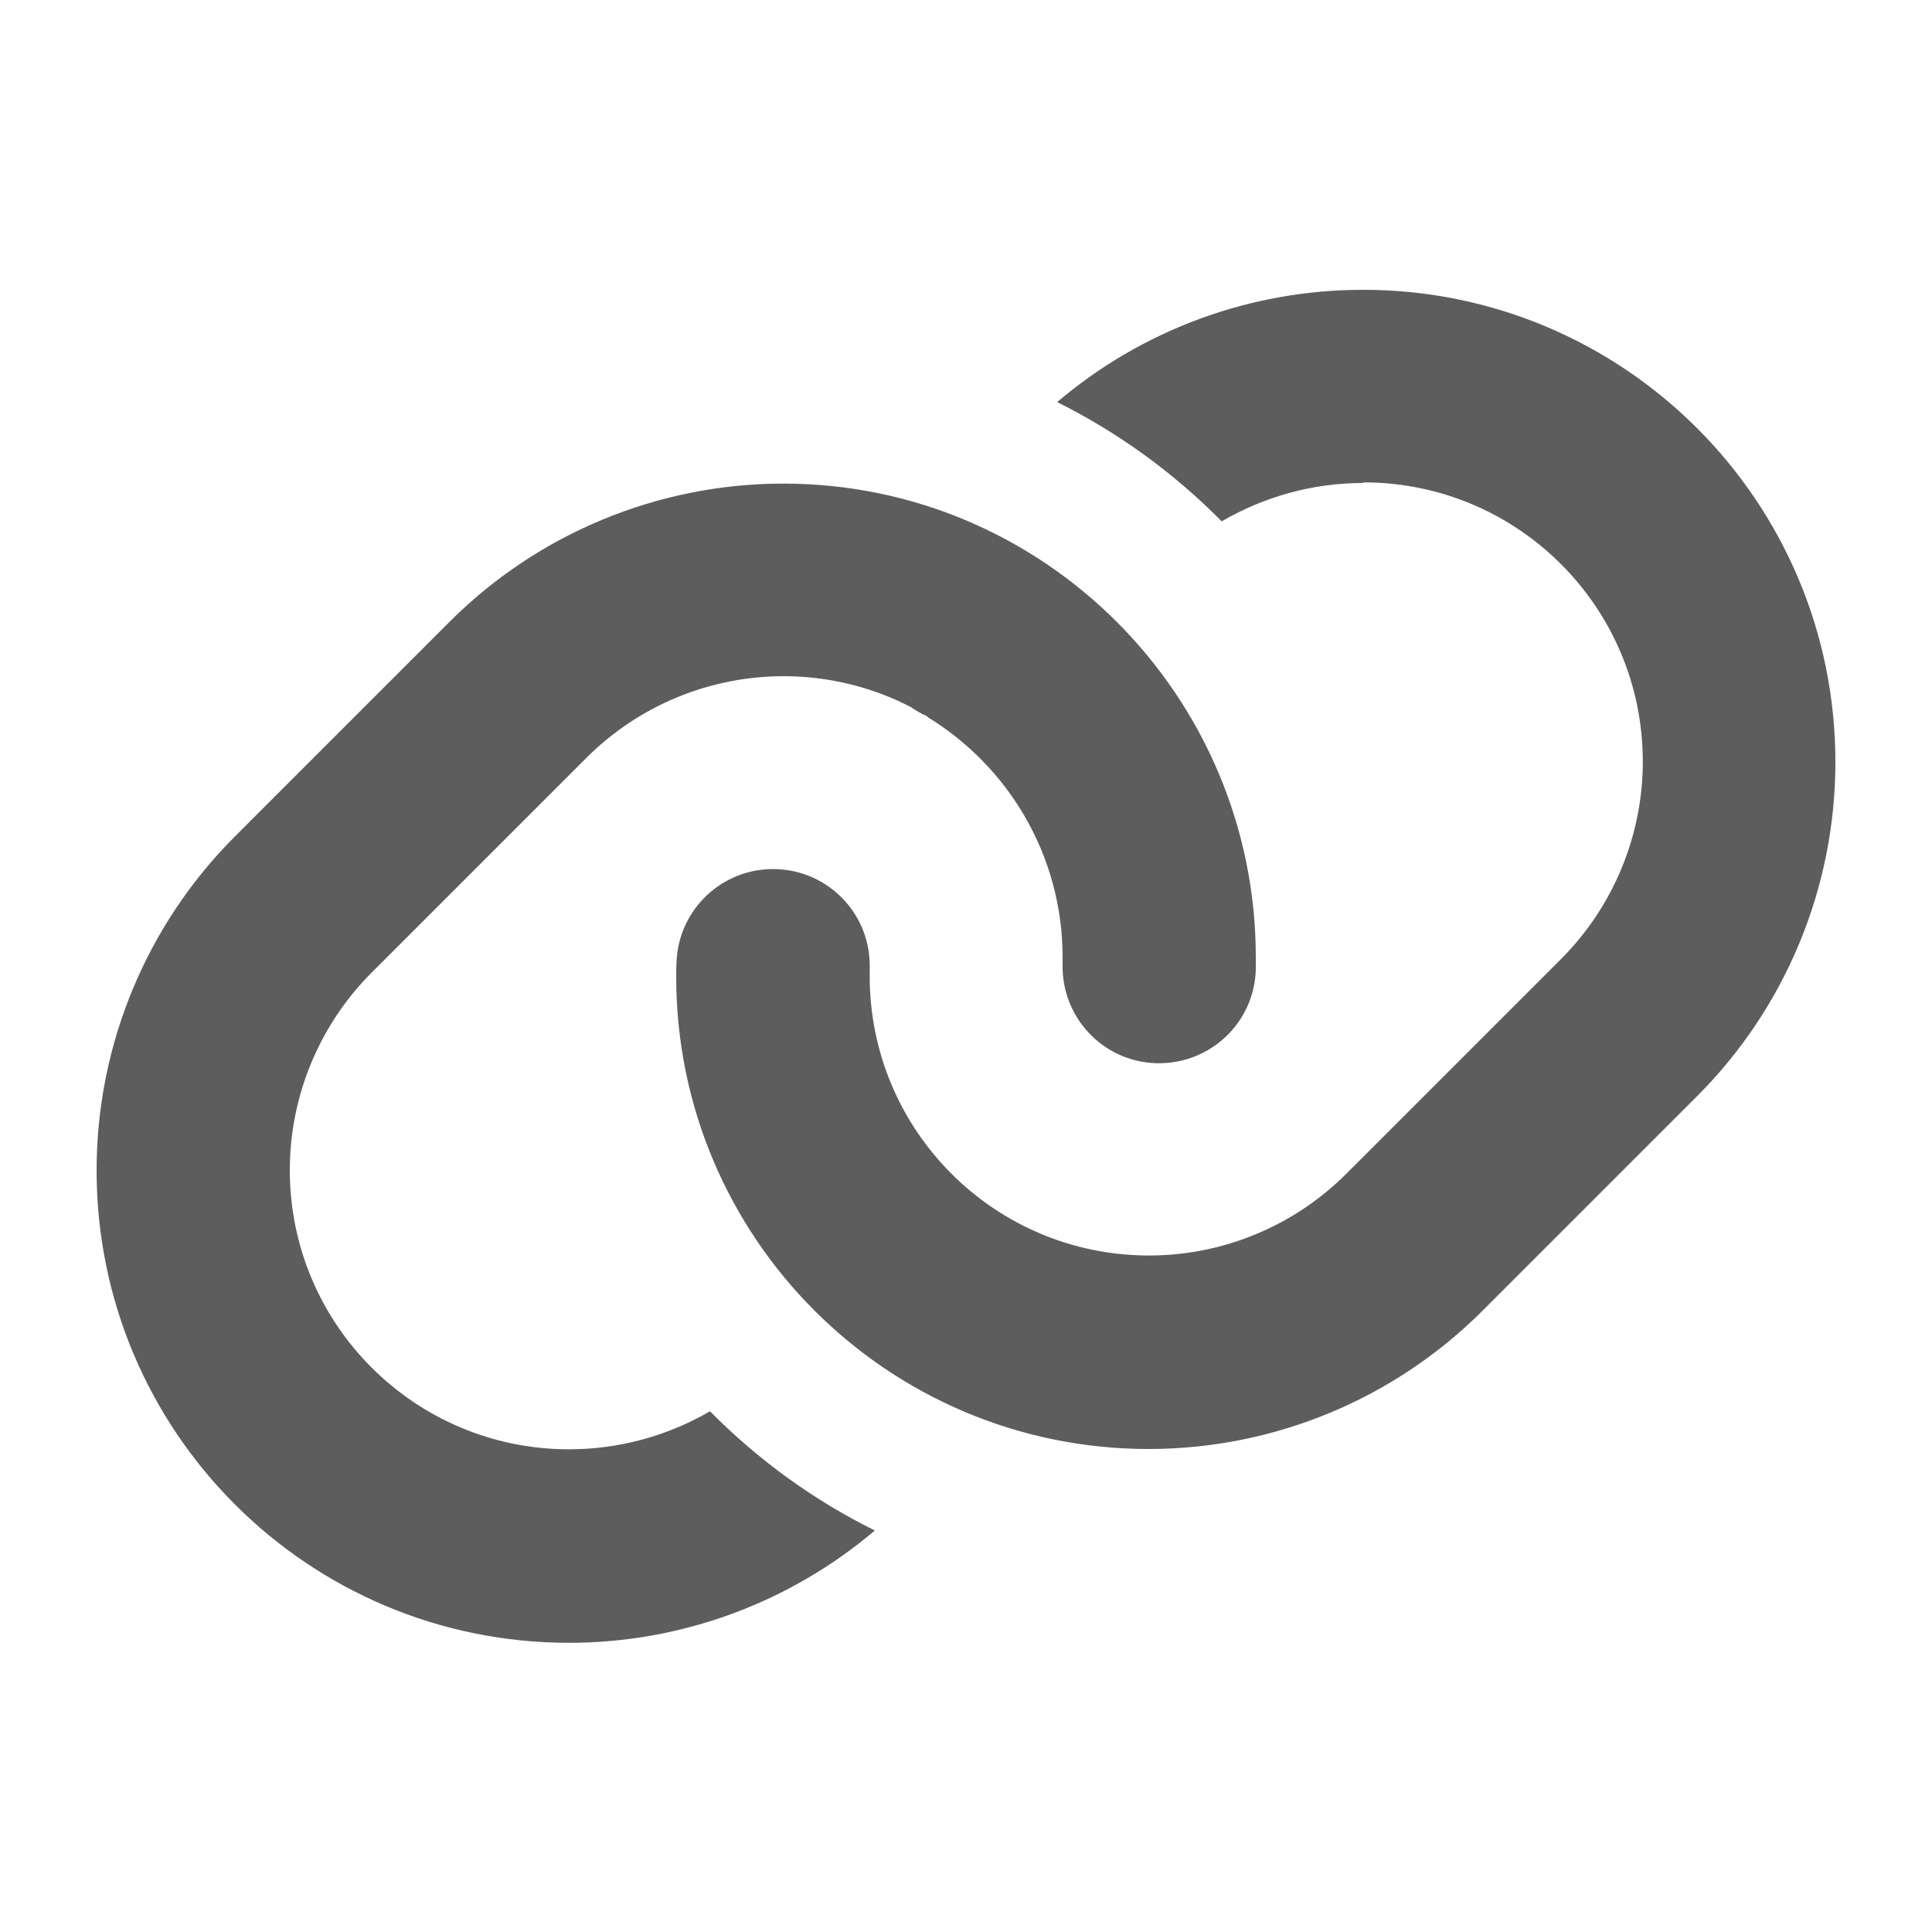
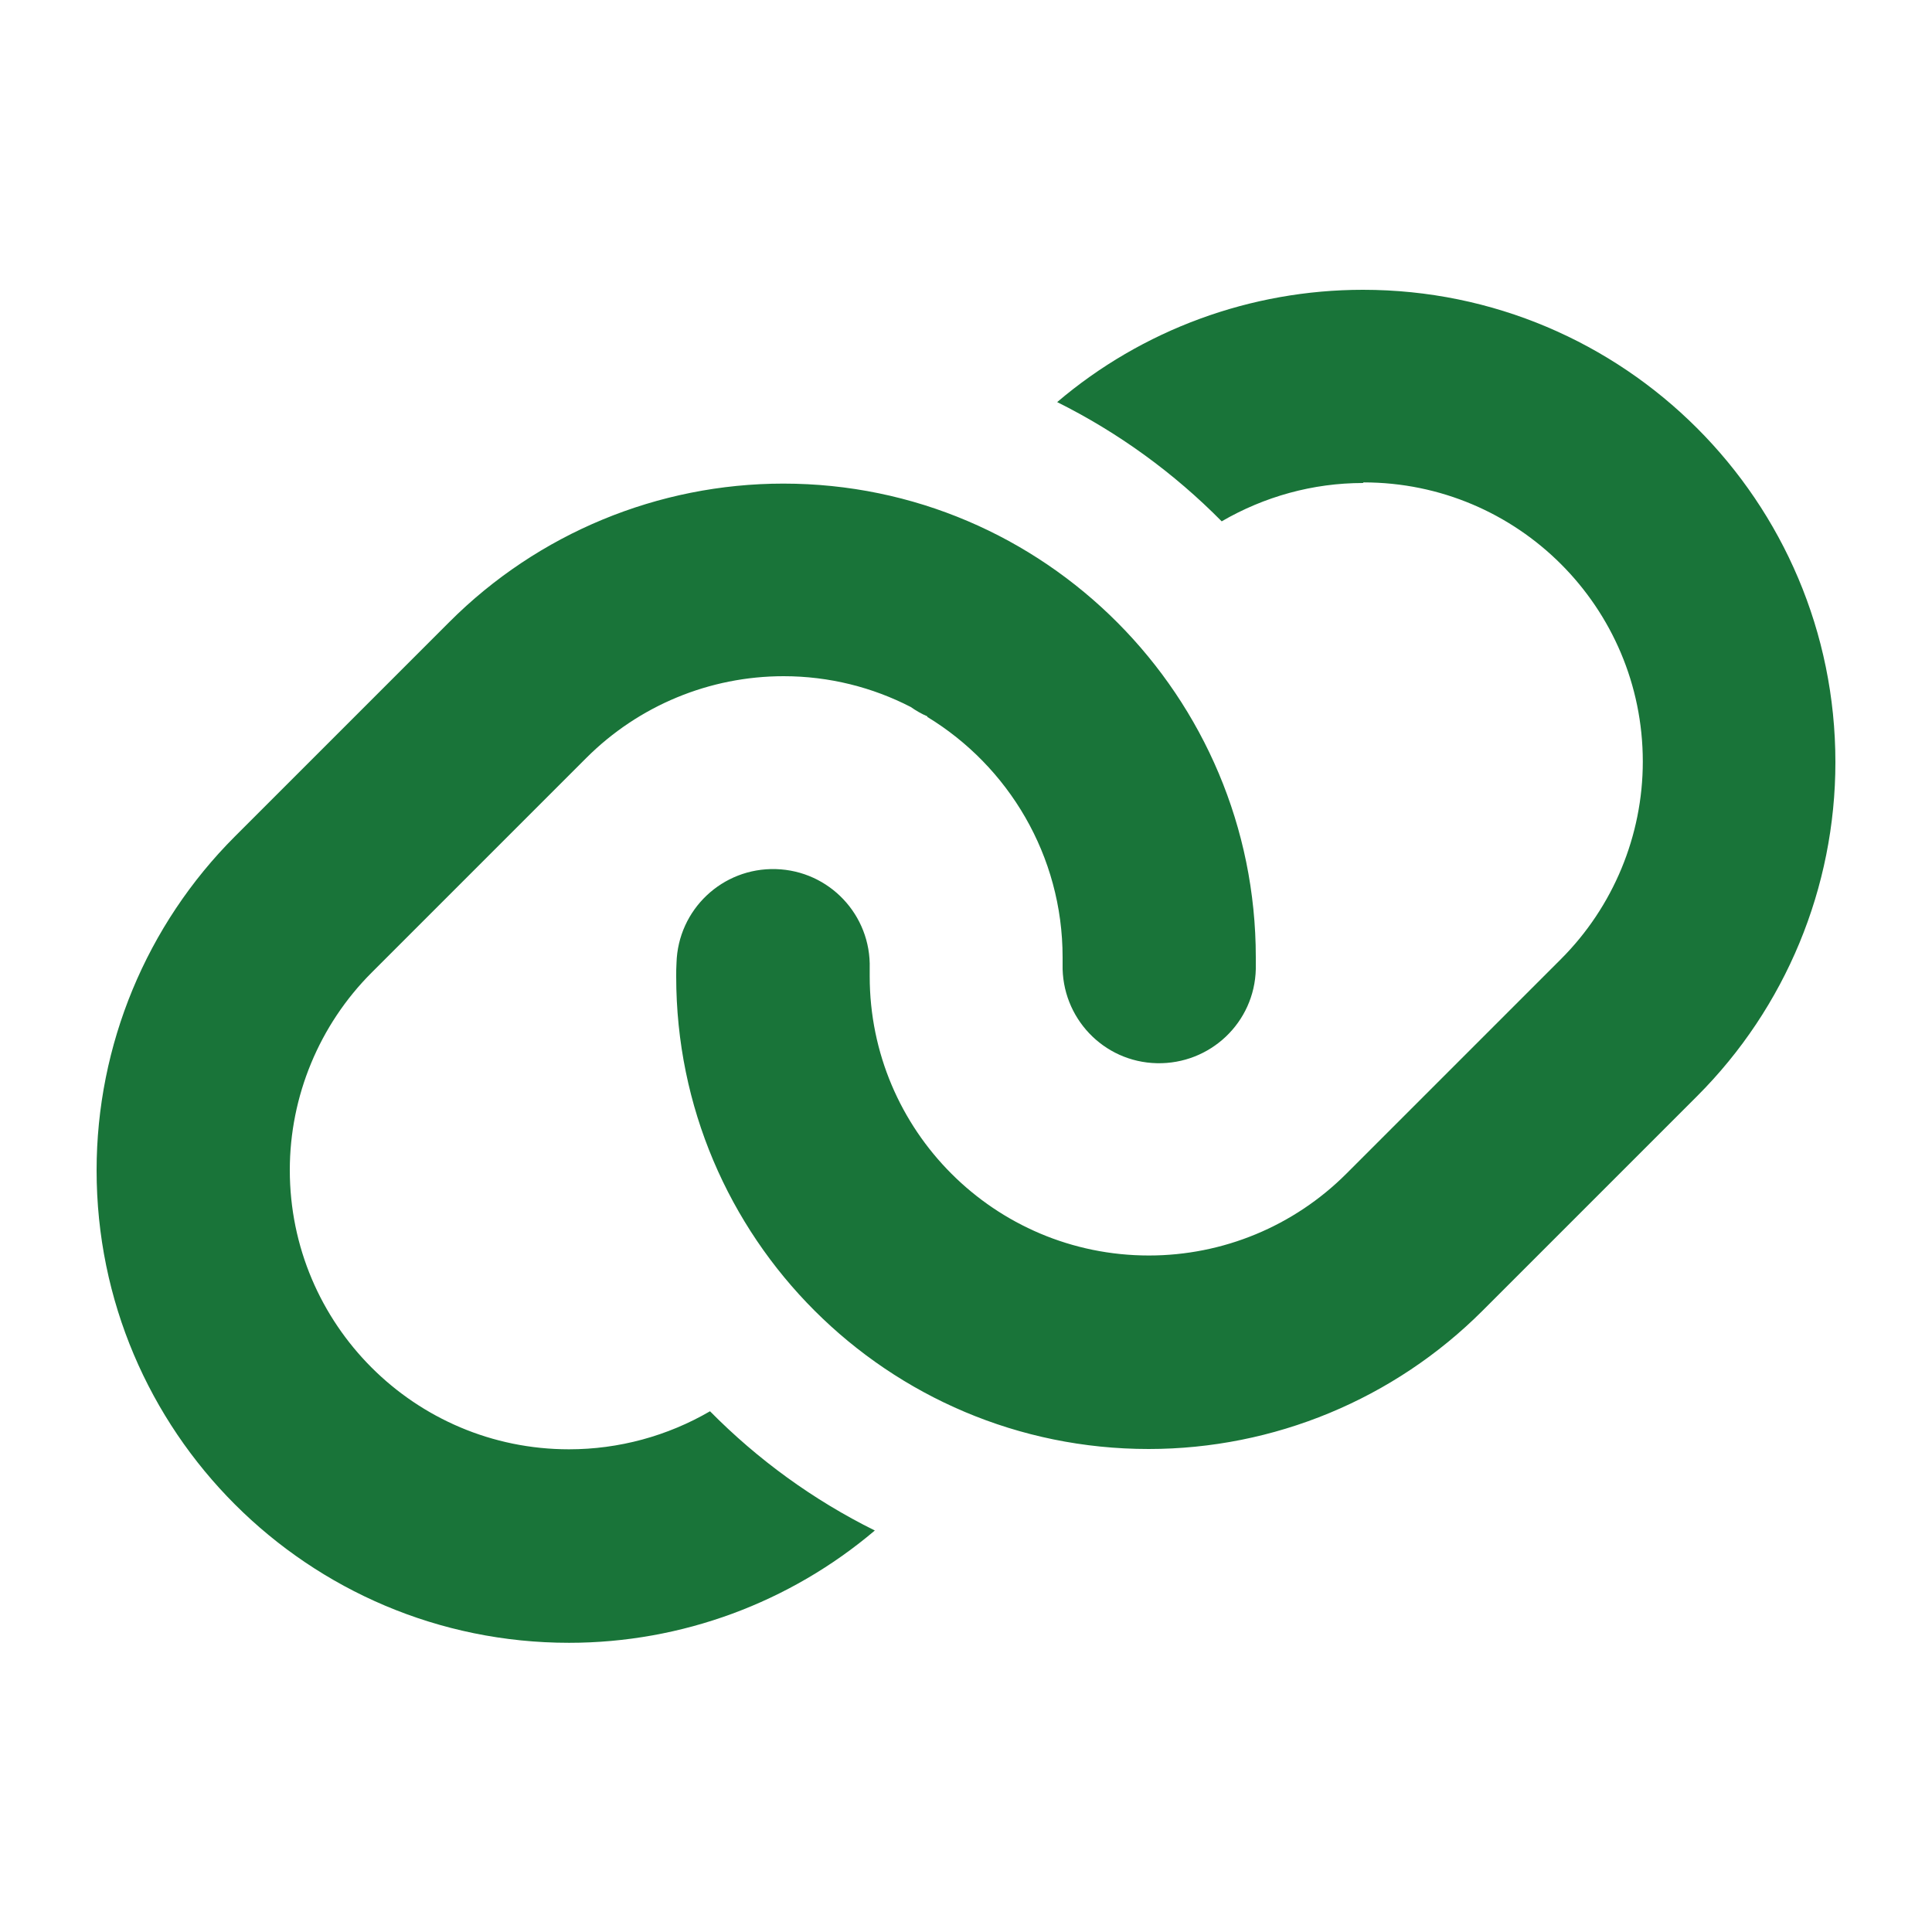
<svg xmlns="http://www.w3.org/2000/svg" width="640" height="640" viewBox="0 0 640 640" fill="none">
-   <path d="M451.5 160C434.9 160 418.8 164.5 404.7 172.7C388.9 156.7 370.5 143.3 350.2 133.2C378.4 109.2 414.3 96 451.5 96C537.9 96 608 166 608 252.5C608 294 591.5 333.8 562.2 363.1L491.1 434.2C461.8 463.5 422 480 380.5 480C294.1 480 224 410 224 323.5C224 322 224 320.5 224.1 319C224.6 301.3 239.3 287.4 257 287.9C274.7 288.4 288.6 303.1 288.1 320.8C288.1 321.7 288.1 322.6 288.1 323.4C288.1 374.5 329.5 415.9 380.6 415.9C405.1 415.9 428.6 406.2 446 388.8L517.1 317.7C534.4 300.4 544.2 276.8 544.2 252.3C544.2 201.2 502.8 159.8 451.7 159.8L451.5 160ZM307.2 237.3C305.3 236.5 303.4 235.4 301.7 234.2C289.1 227.7 274.7 224 259.6 224C235.1 224 211.6 233.7 194.2 251.1L123.1 322.2C105.8 339.5 96 363.1 96 387.6C96 438.7 137.4 480.1 188.5 480.1C205 480.1 221.1 475.7 235.2 467.5C251 483.5 269.4 496.9 289.8 507C261.6 530.9 225.8 544.2 188.5 544.2C102.1 544.2 32 474.2 32 387.7C32 346.2 48.5 306.4 77.8 277.1L148.9 206C178.2 176.7 218 160.2 259.5 160.2C346.1 160.2 416 230.8 416 317.1C416 318.4 416 319.7 416 321C415.6 338.7 400.9 352.6 383.2 352.2C365.5 351.8 351.6 337.1 352 319.4C352 318.6 352 317.9 352 317.1C352 283.4 334 253.8 307.2 237.5V237.3Z" fill="#5D5D5D" />
+   <path d="M451.5 160C434.9 160 418.8 164.5 404.7 172.7C388.9 156.7 370.5 143.3 350.2 133.2C378.4 109.2 414.3 96 451.5 96C537.9 96 608 166 608 252.5C608 294 591.5 333.8 562.2 363.1L491.1 434.2C461.8 463.5 422 480 380.5 480C294.1 480 224 410 224 323.5C224 322 224 320.5 224.1 319C224.6 301.3 239.3 287.4 257 287.9C274.7 288.4 288.6 303.1 288.1 320.8C288.1 321.7 288.1 322.6 288.1 323.4C288.1 374.5 329.5 415.9 380.6 415.9C405.1 415.9 428.6 406.2 446 388.8L517.1 317.7C534.4 300.4 544.2 276.8 544.2 252.3C544.2 201.2 502.8 159.8 451.7 159.8L451.5 160ZM307.2 237.3C305.3 236.5 303.4 235.4 301.7 234.2C289.1 227.7 274.7 224 259.6 224C235.1 224 211.6 233.7 194.2 251.1L123.1 322.2C105.8 339.5 96 363.1 96 387.6C96 438.7 137.4 480.1 188.5 480.1C205 480.1 221.1 475.7 235.2 467.5C251 483.5 269.4 496.9 289.8 507C261.6 530.9 225.8 544.2 188.5 544.2C102.1 544.2 32 474.2 32 387.7C32 346.2 48.5 306.4 77.8 277.1L148.9 206C178.2 176.7 218 160.2 259.5 160.2C346.1 160.2 416 230.8 416 317.1C416 318.4 416 319.7 416 321C415.6 338.7 400.9 352.6 383.2 352.2C365.5 351.8 351.6 337.1 352 319.4C352 318.6 352 317.9 352 317.1C352 283.4 334 253.8 307.2 237.5V237.3Z" fill="#197439" />
</svg>
